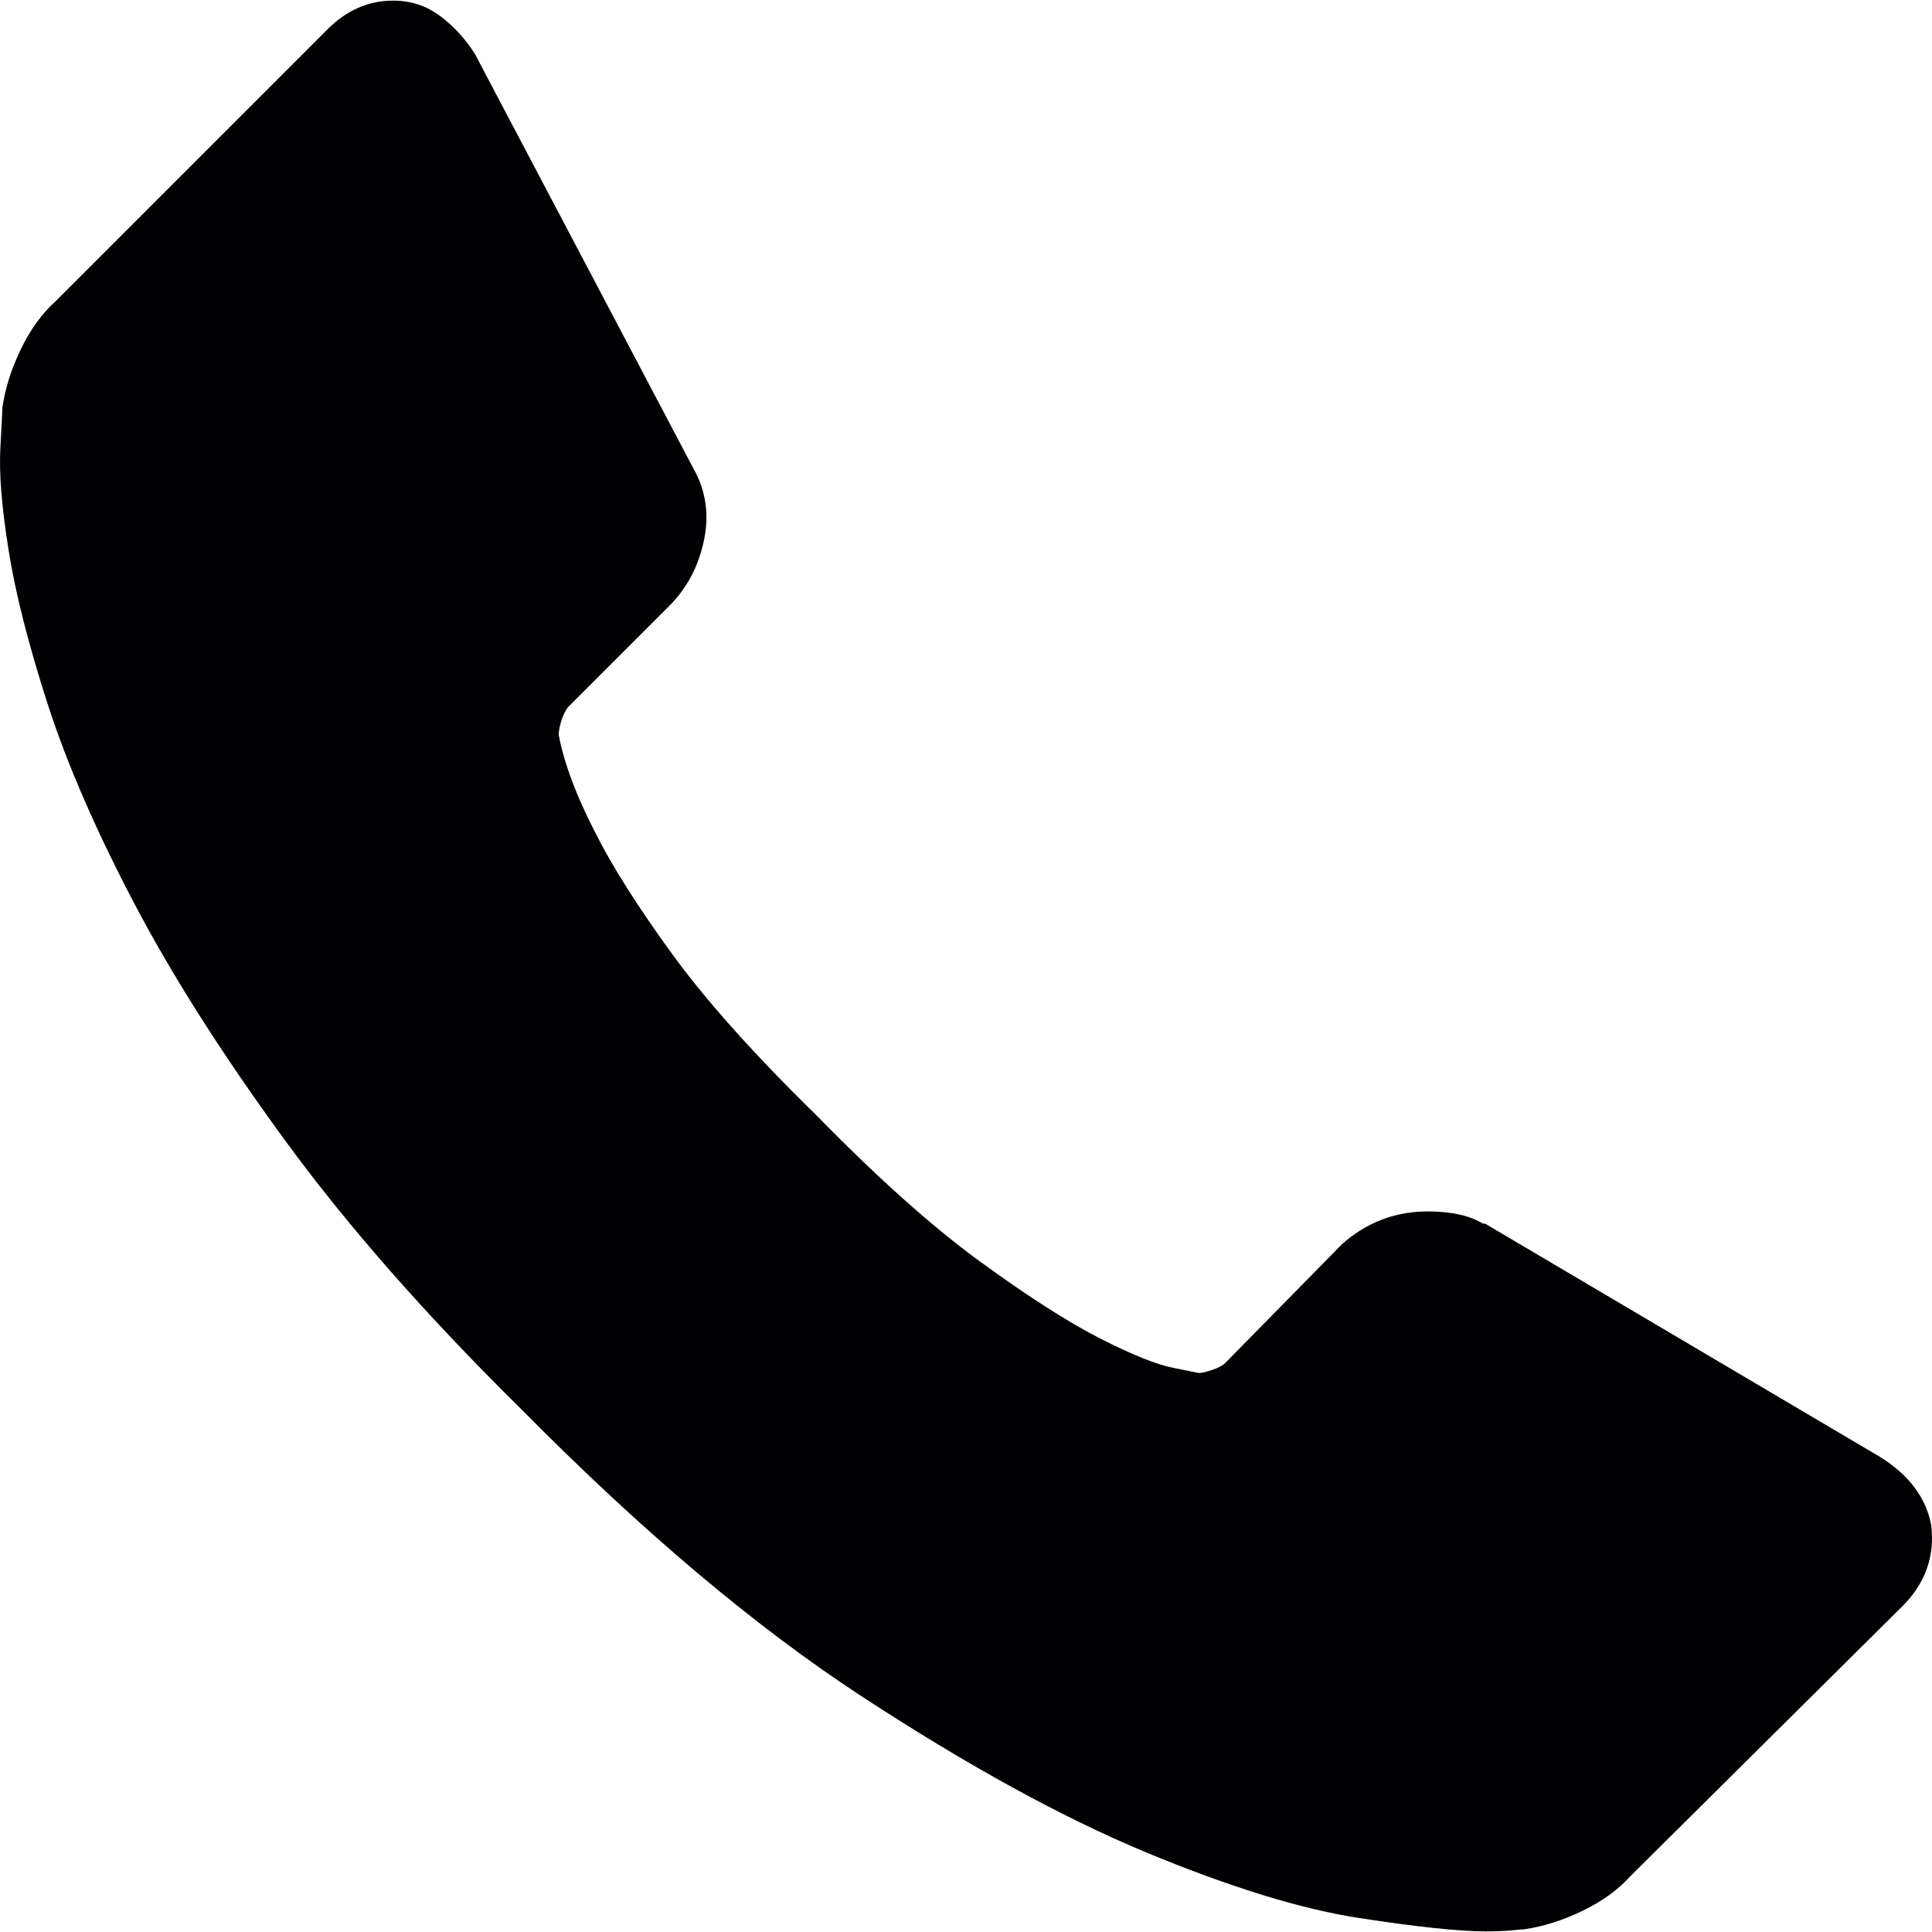
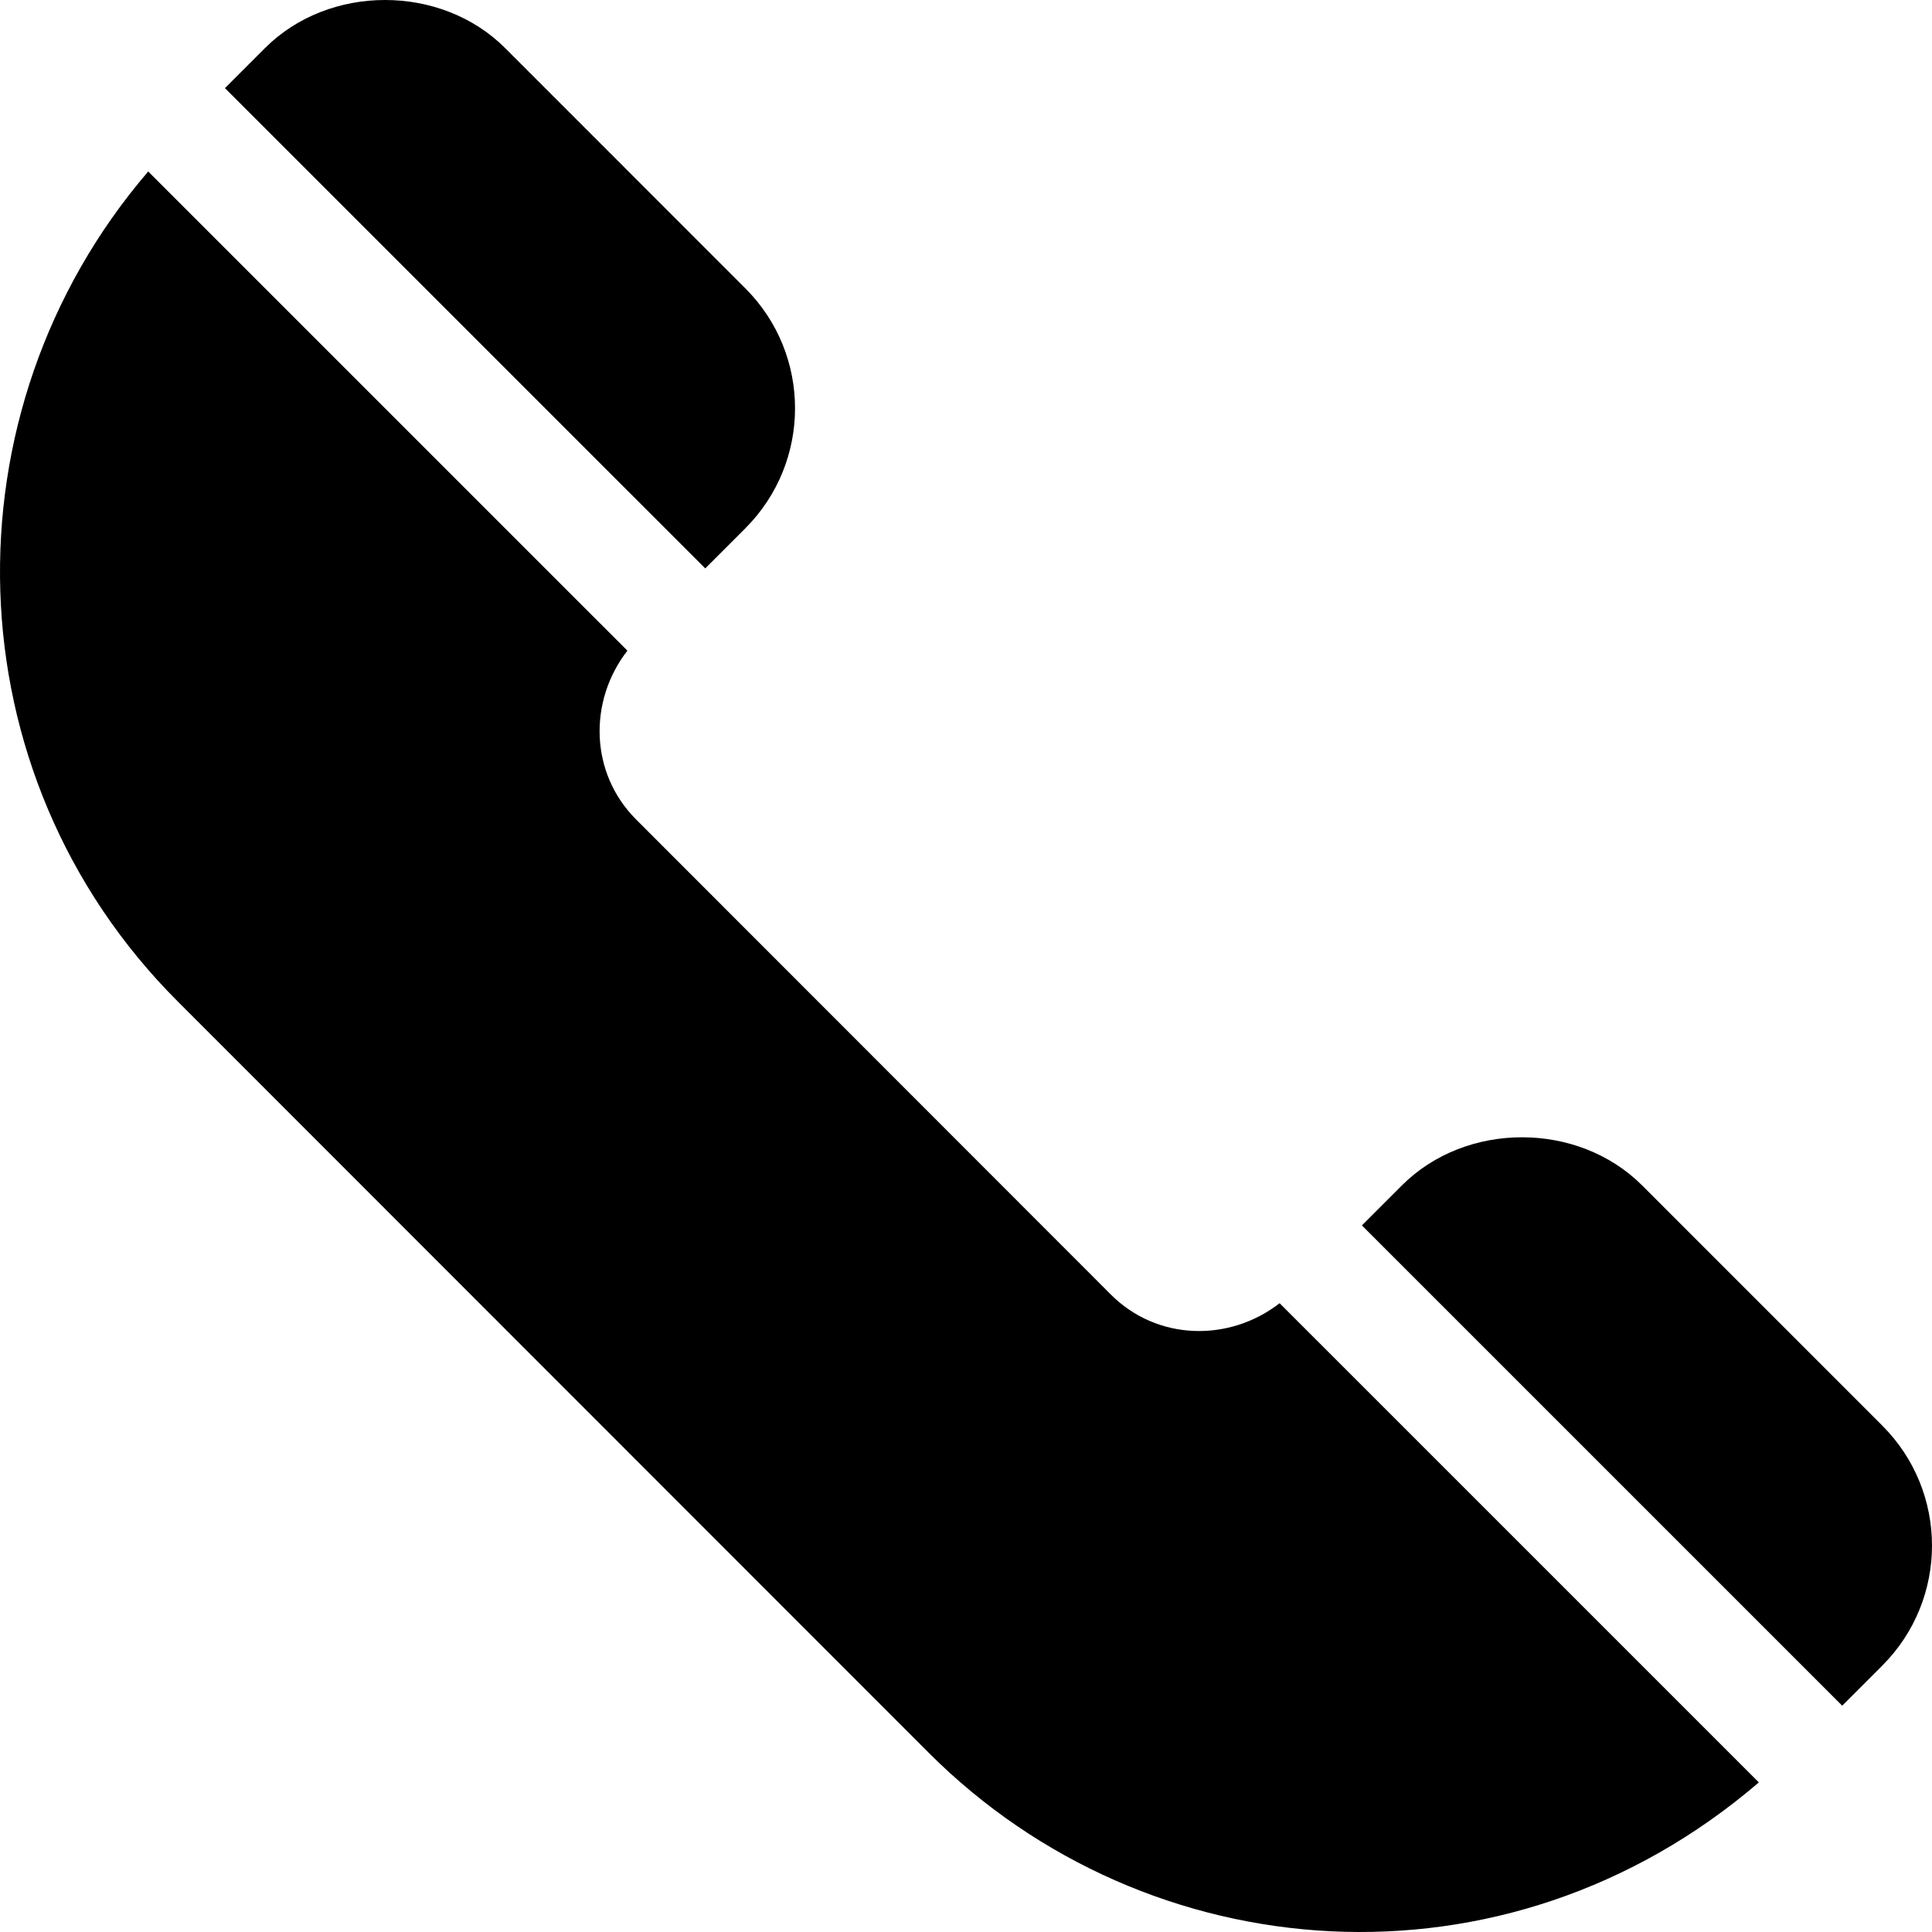
- <svg xmlns="http://www.w3.org/2000/svg" version="1.1" id="Capa_1" x="0px" y="0px" viewBox="0 0 578.106 578.106" style="enable-background:new 0 0 578.106 578.106;" xml:space="preserve">
+ <svg xmlns="http://www.w3.org/2000/svg" version="1.1" id="Capa_1" x="0px" y="0px" viewBox="0 0 512.001 512.001" style="enable-background:new 0 0 512.001 512.001;" xml:space="preserve">
  <g>
    <g>
-       <path style="fill:#010002;" d="M577.83,456.128c1.225,9.385-1.635,17.545-8.568,24.48l-81.396,80.781    c-3.672,4.08-8.465,7.551-14.381,10.404c-5.916,2.857-11.729,4.693-17.439,5.508c-0.408,0-1.635,0.105-3.676,0.309    c-2.037,0.203-4.689,0.307-7.953,0.307c-7.754,0-20.301-1.326-37.641-3.979s-38.555-9.182-63.645-19.584    c-25.096-10.404-53.553-26.012-85.376-46.818c-31.823-20.805-65.688-49.367-101.592-85.68    c-28.56-28.152-52.224-55.08-70.992-80.783c-18.768-25.705-33.864-49.471-45.288-71.299    c-11.425-21.828-19.993-41.616-25.705-59.364S4.59,177.362,2.55,164.51s-2.856-22.95-2.448-30.294    c0.408-7.344,0.612-11.424,0.612-12.24c0.816-5.712,2.652-11.526,5.508-17.442s6.324-10.71,10.404-14.382L98.022,8.756    c5.712-5.712,12.24-8.568,19.584-8.568c5.304,0,9.996,1.53,14.076,4.59s7.548,6.834,10.404,11.322l65.484,124.236    c3.672,6.528,4.692,13.668,3.06,21.42c-1.632,7.752-5.1,14.28-10.404,19.584l-29.988,29.988c-0.816,0.816-1.53,2.142-2.142,3.978    s-0.918,3.366-0.918,4.59c1.632,8.568,5.304,18.36,11.016,29.376c4.896,9.792,12.444,21.726,22.644,35.802    s24.684,30.293,43.452,48.653c18.36,18.77,34.68,33.354,48.96,43.76c14.277,10.4,26.215,18.053,35.803,22.949    c9.588,4.896,16.932,7.854,22.031,8.871l7.648,1.531c0.816,0,2.145-0.307,3.979-0.918c1.836-0.613,3.162-1.326,3.979-2.143    l34.883-35.496c7.348-6.527,15.912-9.791,25.705-9.791c6.938,0,12.443,1.223,16.523,3.672h0.611l118.115,69.768    C571.098,441.238,576.197,447.968,577.83,456.128z" />
+       <path d="M498.808,377.784l-63.633-63.647c-16.978-16.978-46.641-17.007-63.647,0l-10.611,10.611l127.284,127.277l10.607-10.607    C516.427,423.798,516.368,395.314,498.808,377.784z" />
+     </g>
+   </g>
+   <g>
+     <g>
+       <path d="M339.116,345.37c-13.39,10.373-32.492,9.959-44.727-2.303L168.572,217.163c-12.263-12.263-12.676-31.379-2.303-44.736    L39.278,45.443c-54.631,63.68-52.495,159.633,7.8,219.928l199.103,199.19c57.86,57.858,152.635,65.532,219.932,7.797    L339.116,345.37z" />
+     </g>
+   </g>
+   <g>
+     <g>
+       <path d="M197.503,76.391L133.87,12.744c-16.978-16.978-46.641-17.007-63.647,0L59.612,23.355l127.284,127.277l10.607-10.608    C215.121,122.406,215.063,93.922,197.503,76.391z" />
    </g>
  </g>
  <g>
</g>
  <g>
</g>
  <g>
</g>
  <g>
</g>
  <g>
</g>
  <g>
</g>
  <g>
</g>
  <g>
</g>
  <g>
</g>
  <g>
</g>
  <g>
</g>
  <g>
</g>
  <g>
</g>
  <g>
</g>
  <g>
</g>
</svg>
